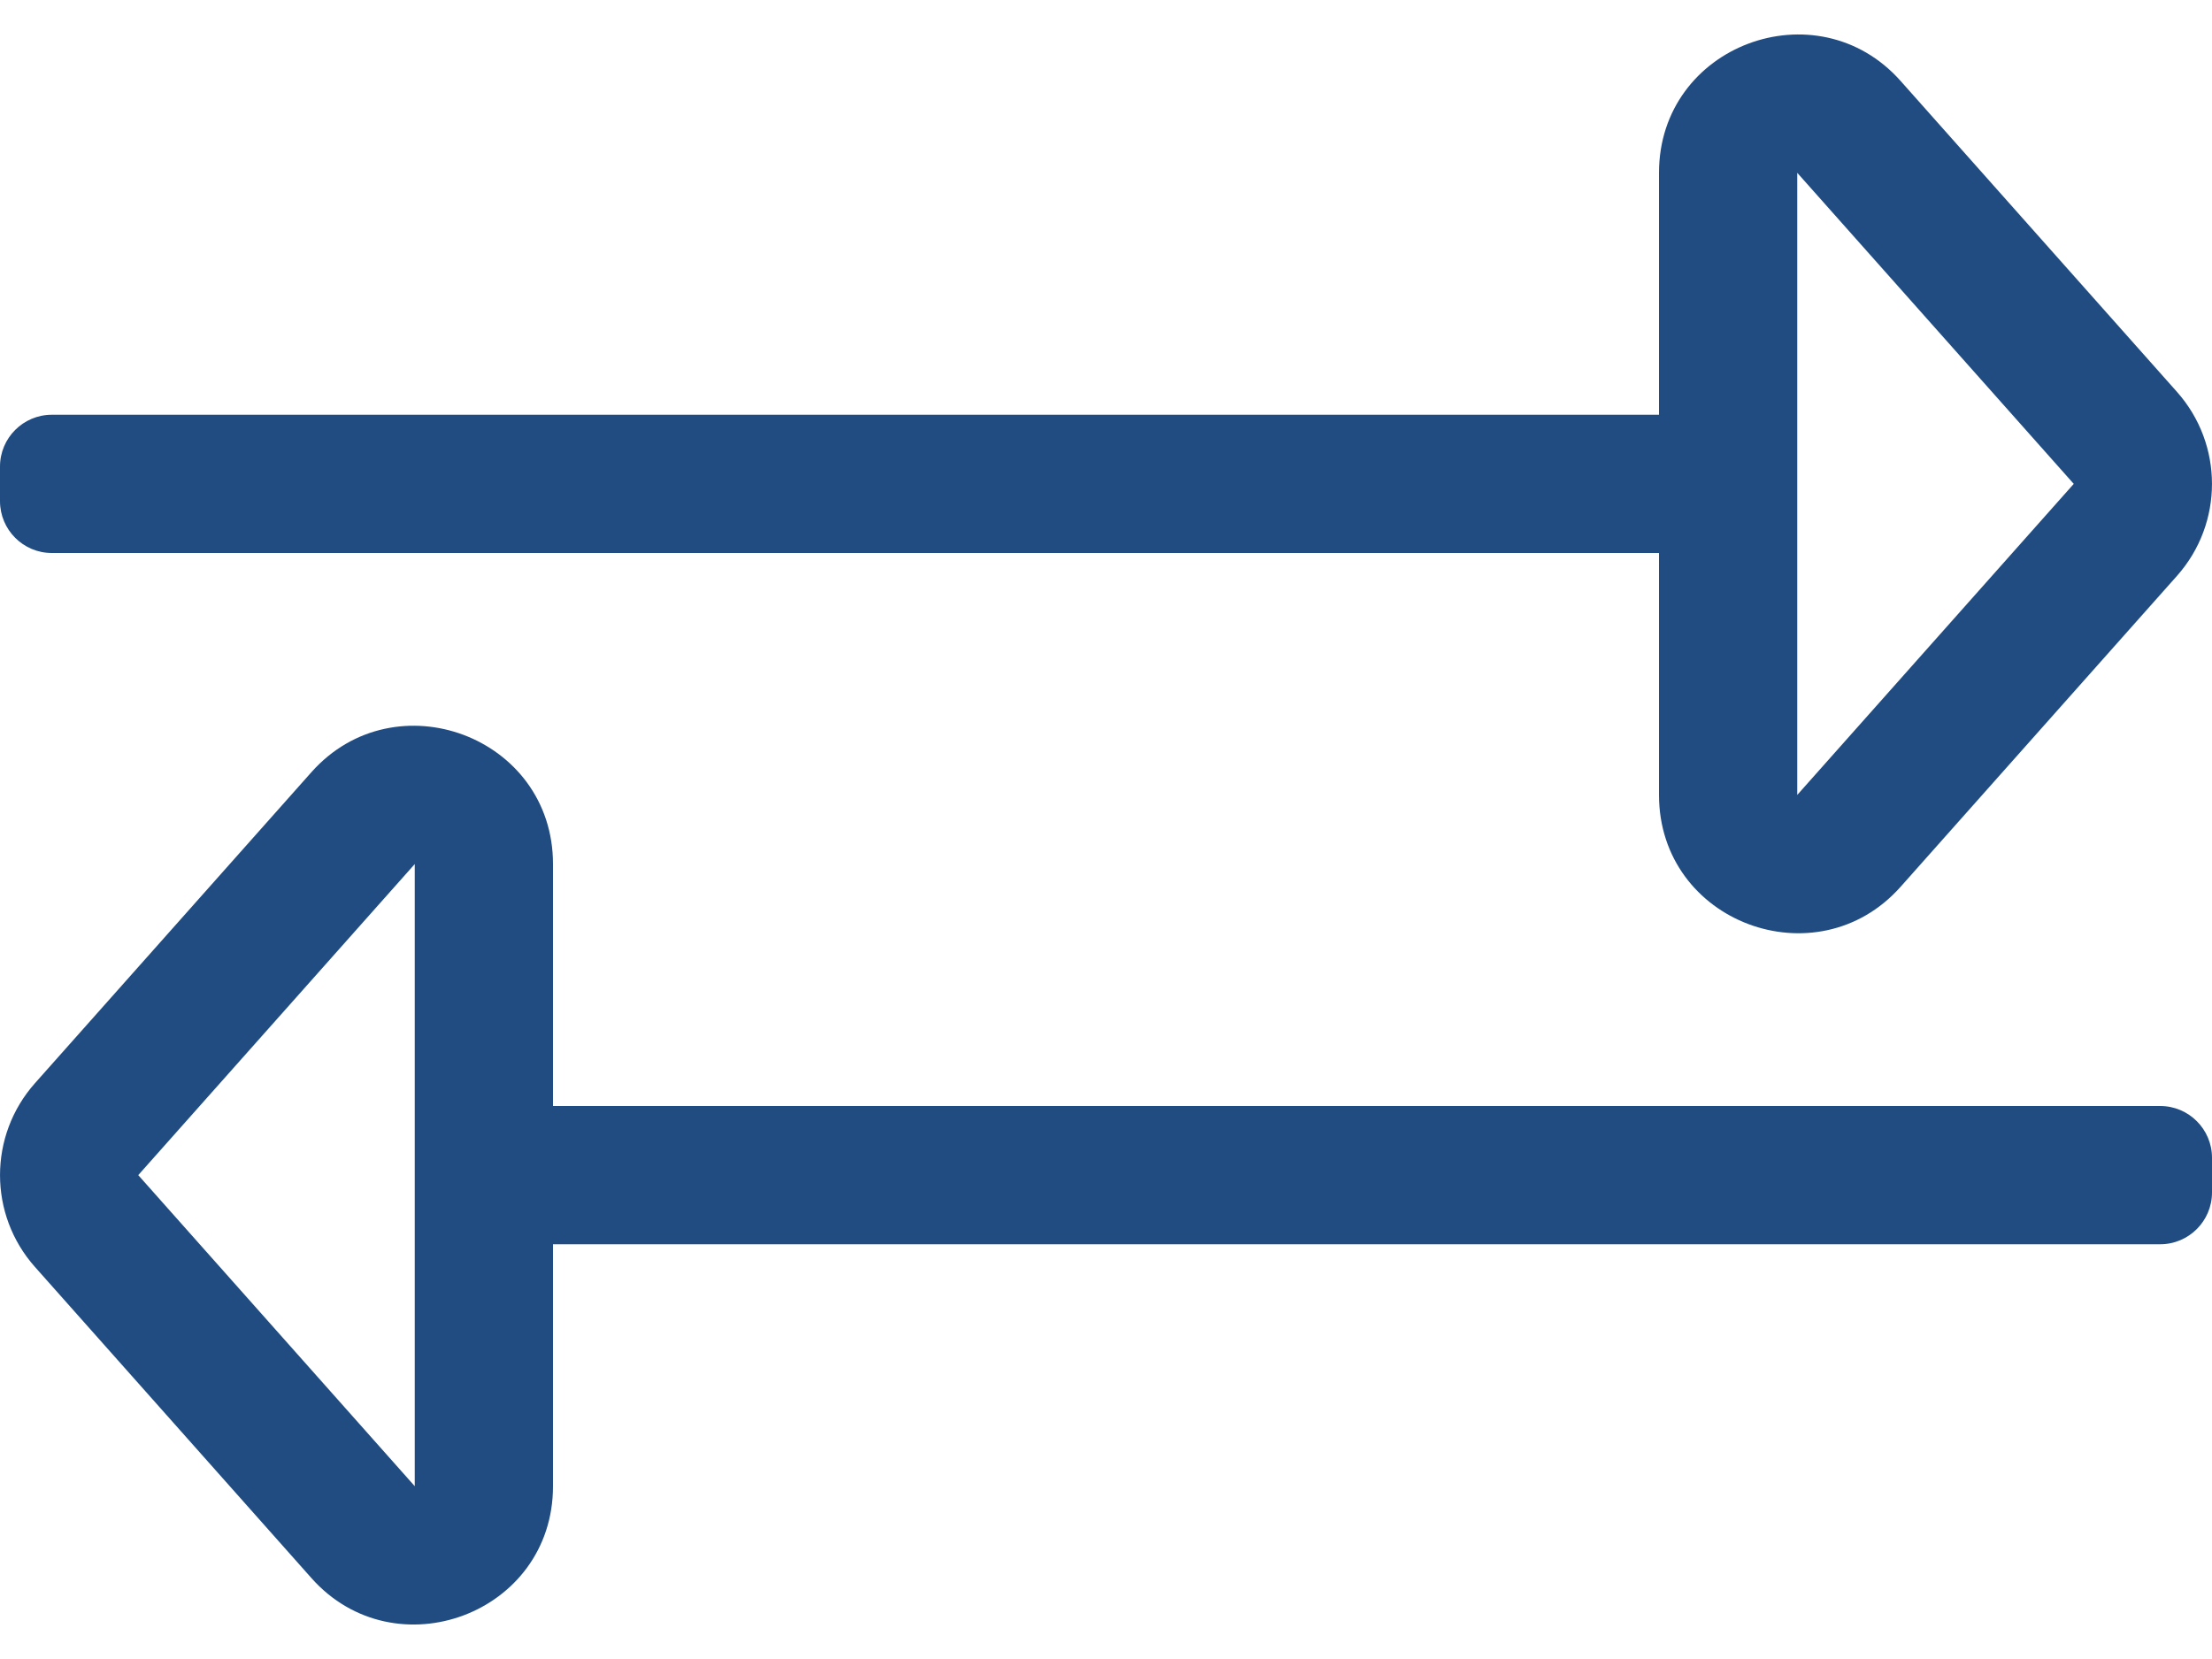
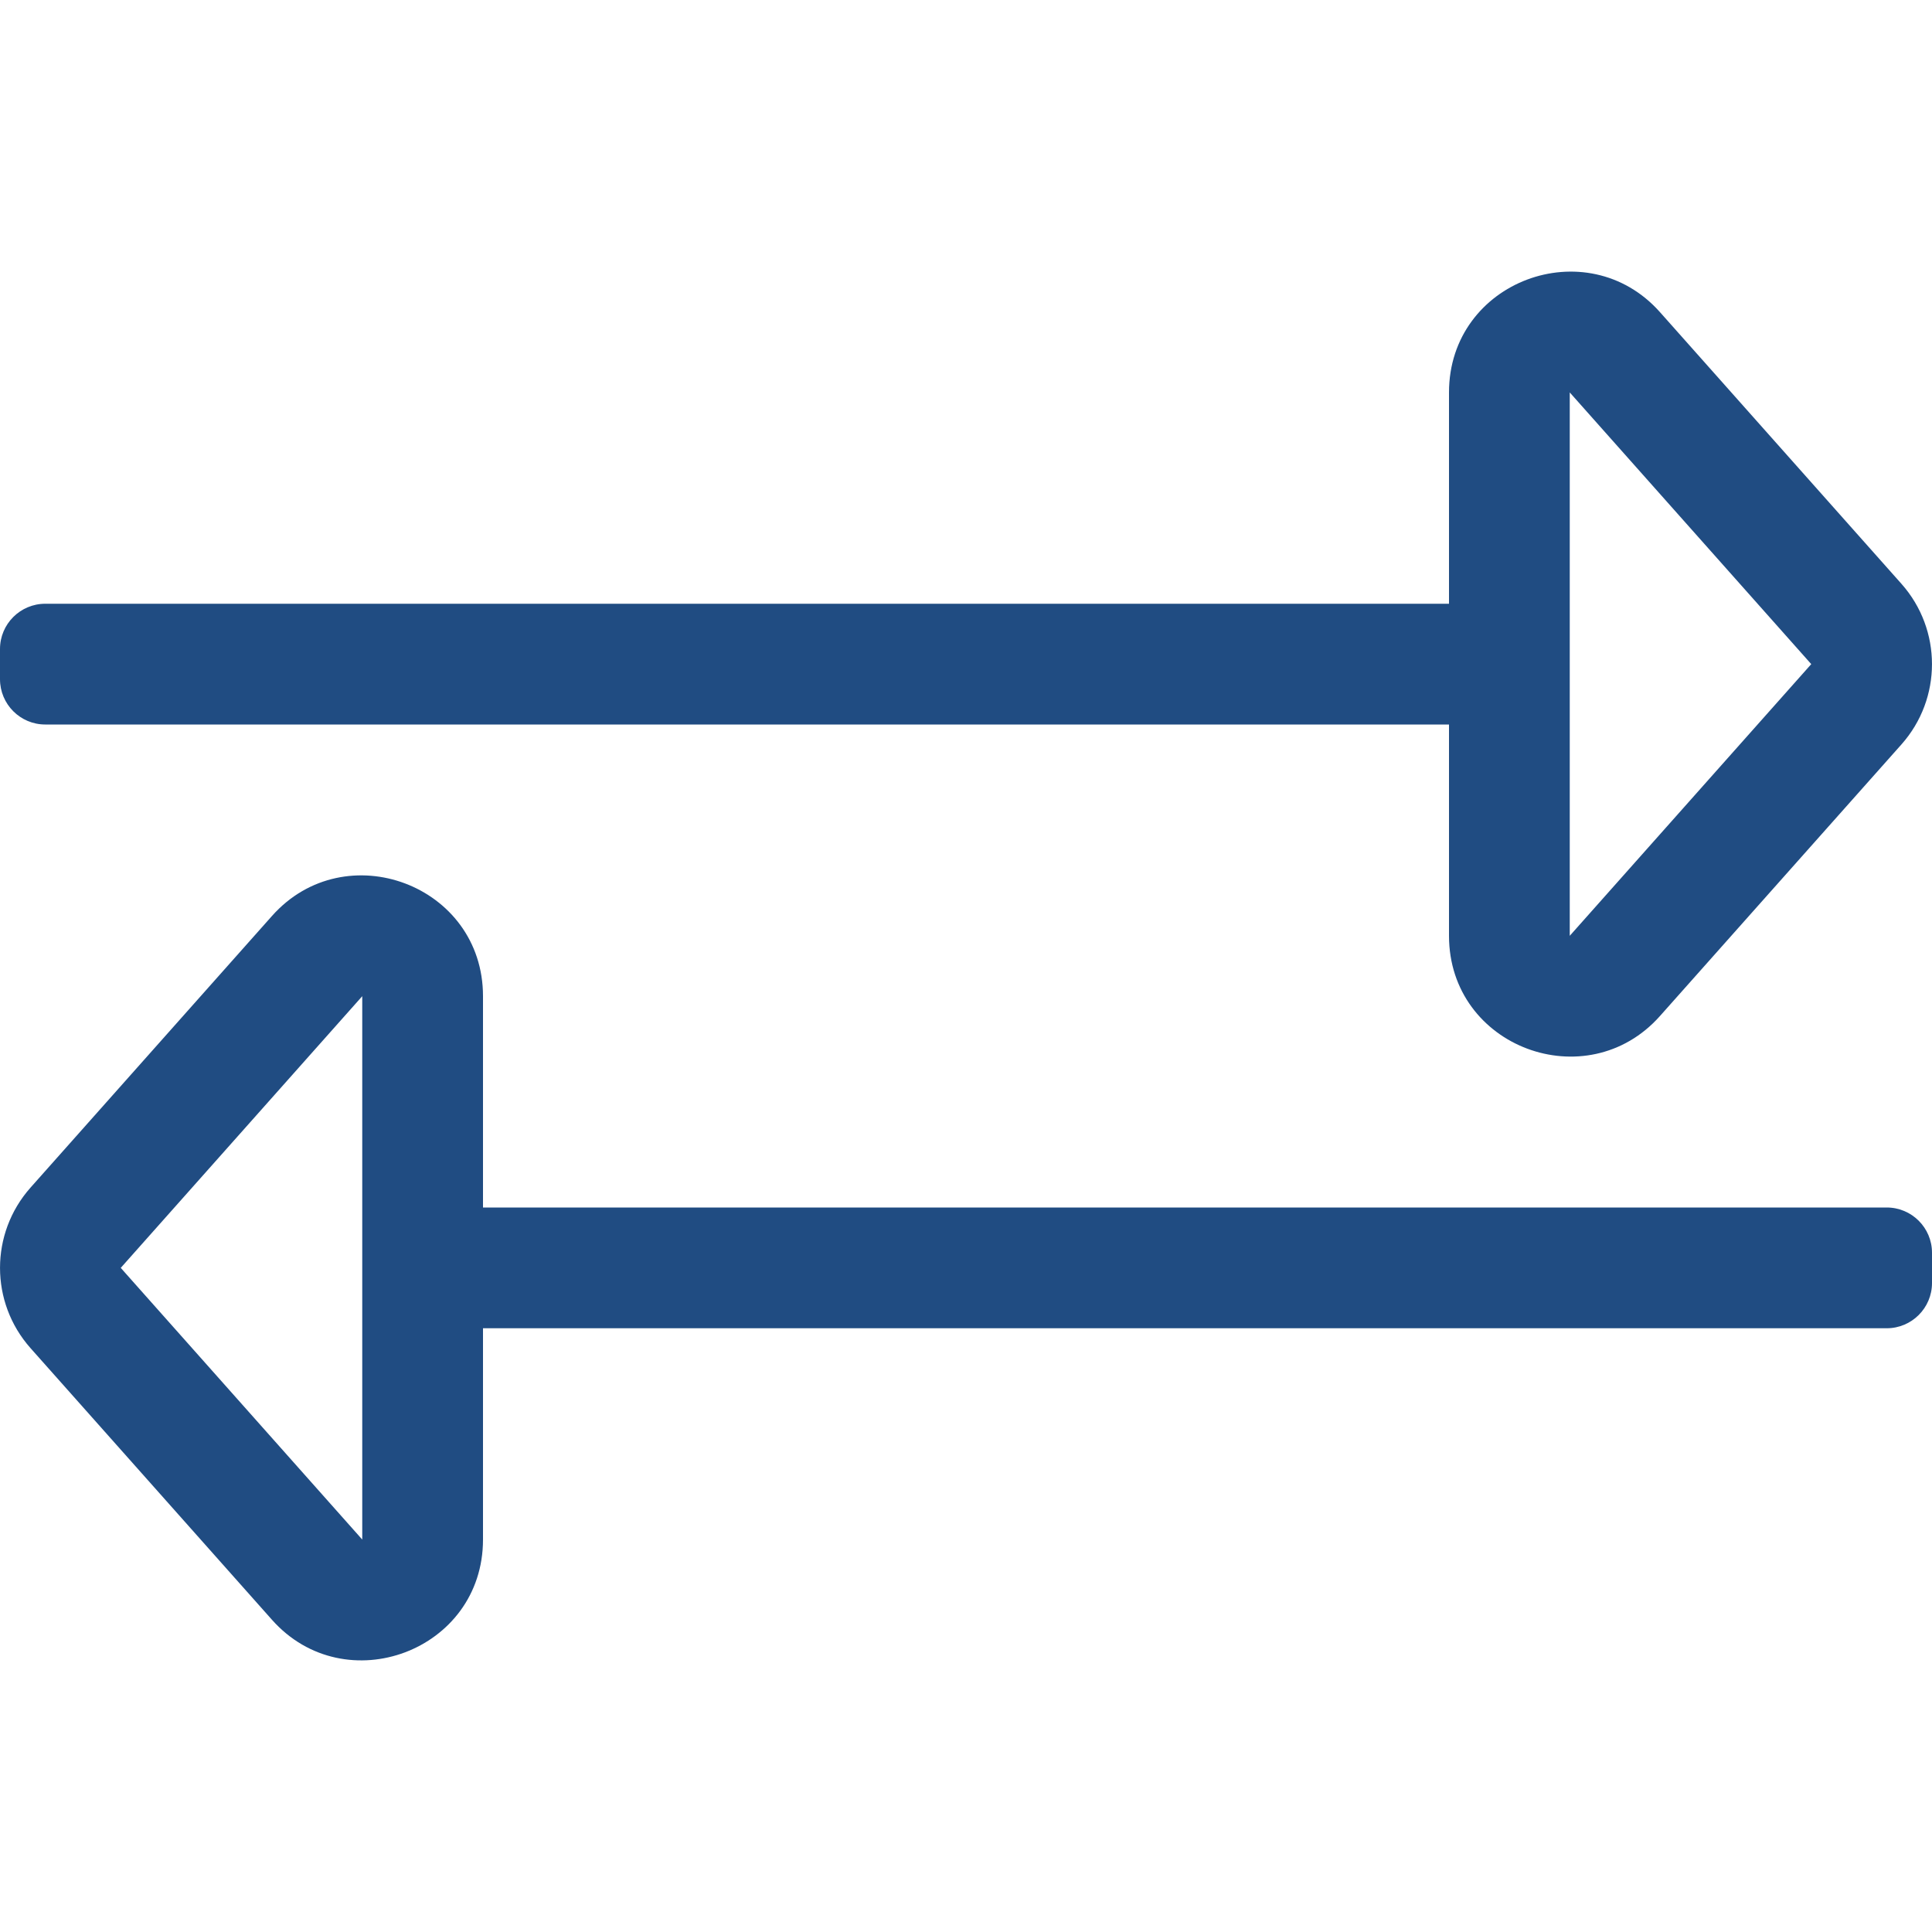
- <svg xmlns="http://www.w3.org/2000/svg" width="24" height="18" viewBox="0 0 24 18" fill="none">
-   <path d="M0.562 6H18V8.625C18 10.01 19.712 10.644 20.621 9.622L23.621 6.247C24.126 5.678 24.126 4.822 23.621 4.253L20.621 0.878C19.713 -0.144 18 0.489 18 1.875V4.5H0.562C0.252 4.5 0 4.752 0 5.062V5.437C0 5.748 0.252 6 0.562 6ZM19.5 1.875L22.5 5.25L19.5 8.625V1.875ZM23.438 12H6V9.375C6 7.99 4.288 7.356 3.379 8.378L0.379 11.753C-0.126 12.322 -0.126 13.178 0.379 13.746L3.379 17.122C4.287 18.144 6 17.511 6 16.125V13.5H23.438C23.748 13.5 24 13.248 24 12.938V12.562C24 12.252 23.748 12 23.438 12ZM4.5 16.125L1.5 12.75L4.5 9.375V16.125Z" fill="#204C82" />
+ <svg xmlns="http://www.w3.org/2000/svg" width="24" height="24" viewBox="0 0 24 24" fill="none">
+   <path d="M0.562 9H18V11.625C18 13.01 19.712 13.644 20.621 12.621L23.621 9.247C24.126 8.678 24.126 7.822 23.621 7.253L20.621 3.878C19.713 2.856 18 3.489 18 4.875V7.5H0.562C0.252 7.5 0 7.752 0 8.062V8.437C0 8.748 0.252 9 0.562 9ZM19.5 4.875L22.5 8.25L19.5 11.625V4.875ZM23.438 15H6V12.375C6 10.99 4.288 10.356 3.379 11.378L0.379 14.753C-0.126 15.322 -0.126 16.178 0.379 16.747L3.379 20.122C4.287 21.144 6 20.511 6 19.125V16.5H23.438C23.748 16.5 24 16.248 24 15.938V15.562C24 15.252 23.748 15 23.438 15ZM4.5 19.125L1.5 15.75L4.5 12.375V19.125Z" fill="#204C82" />
</svg>
